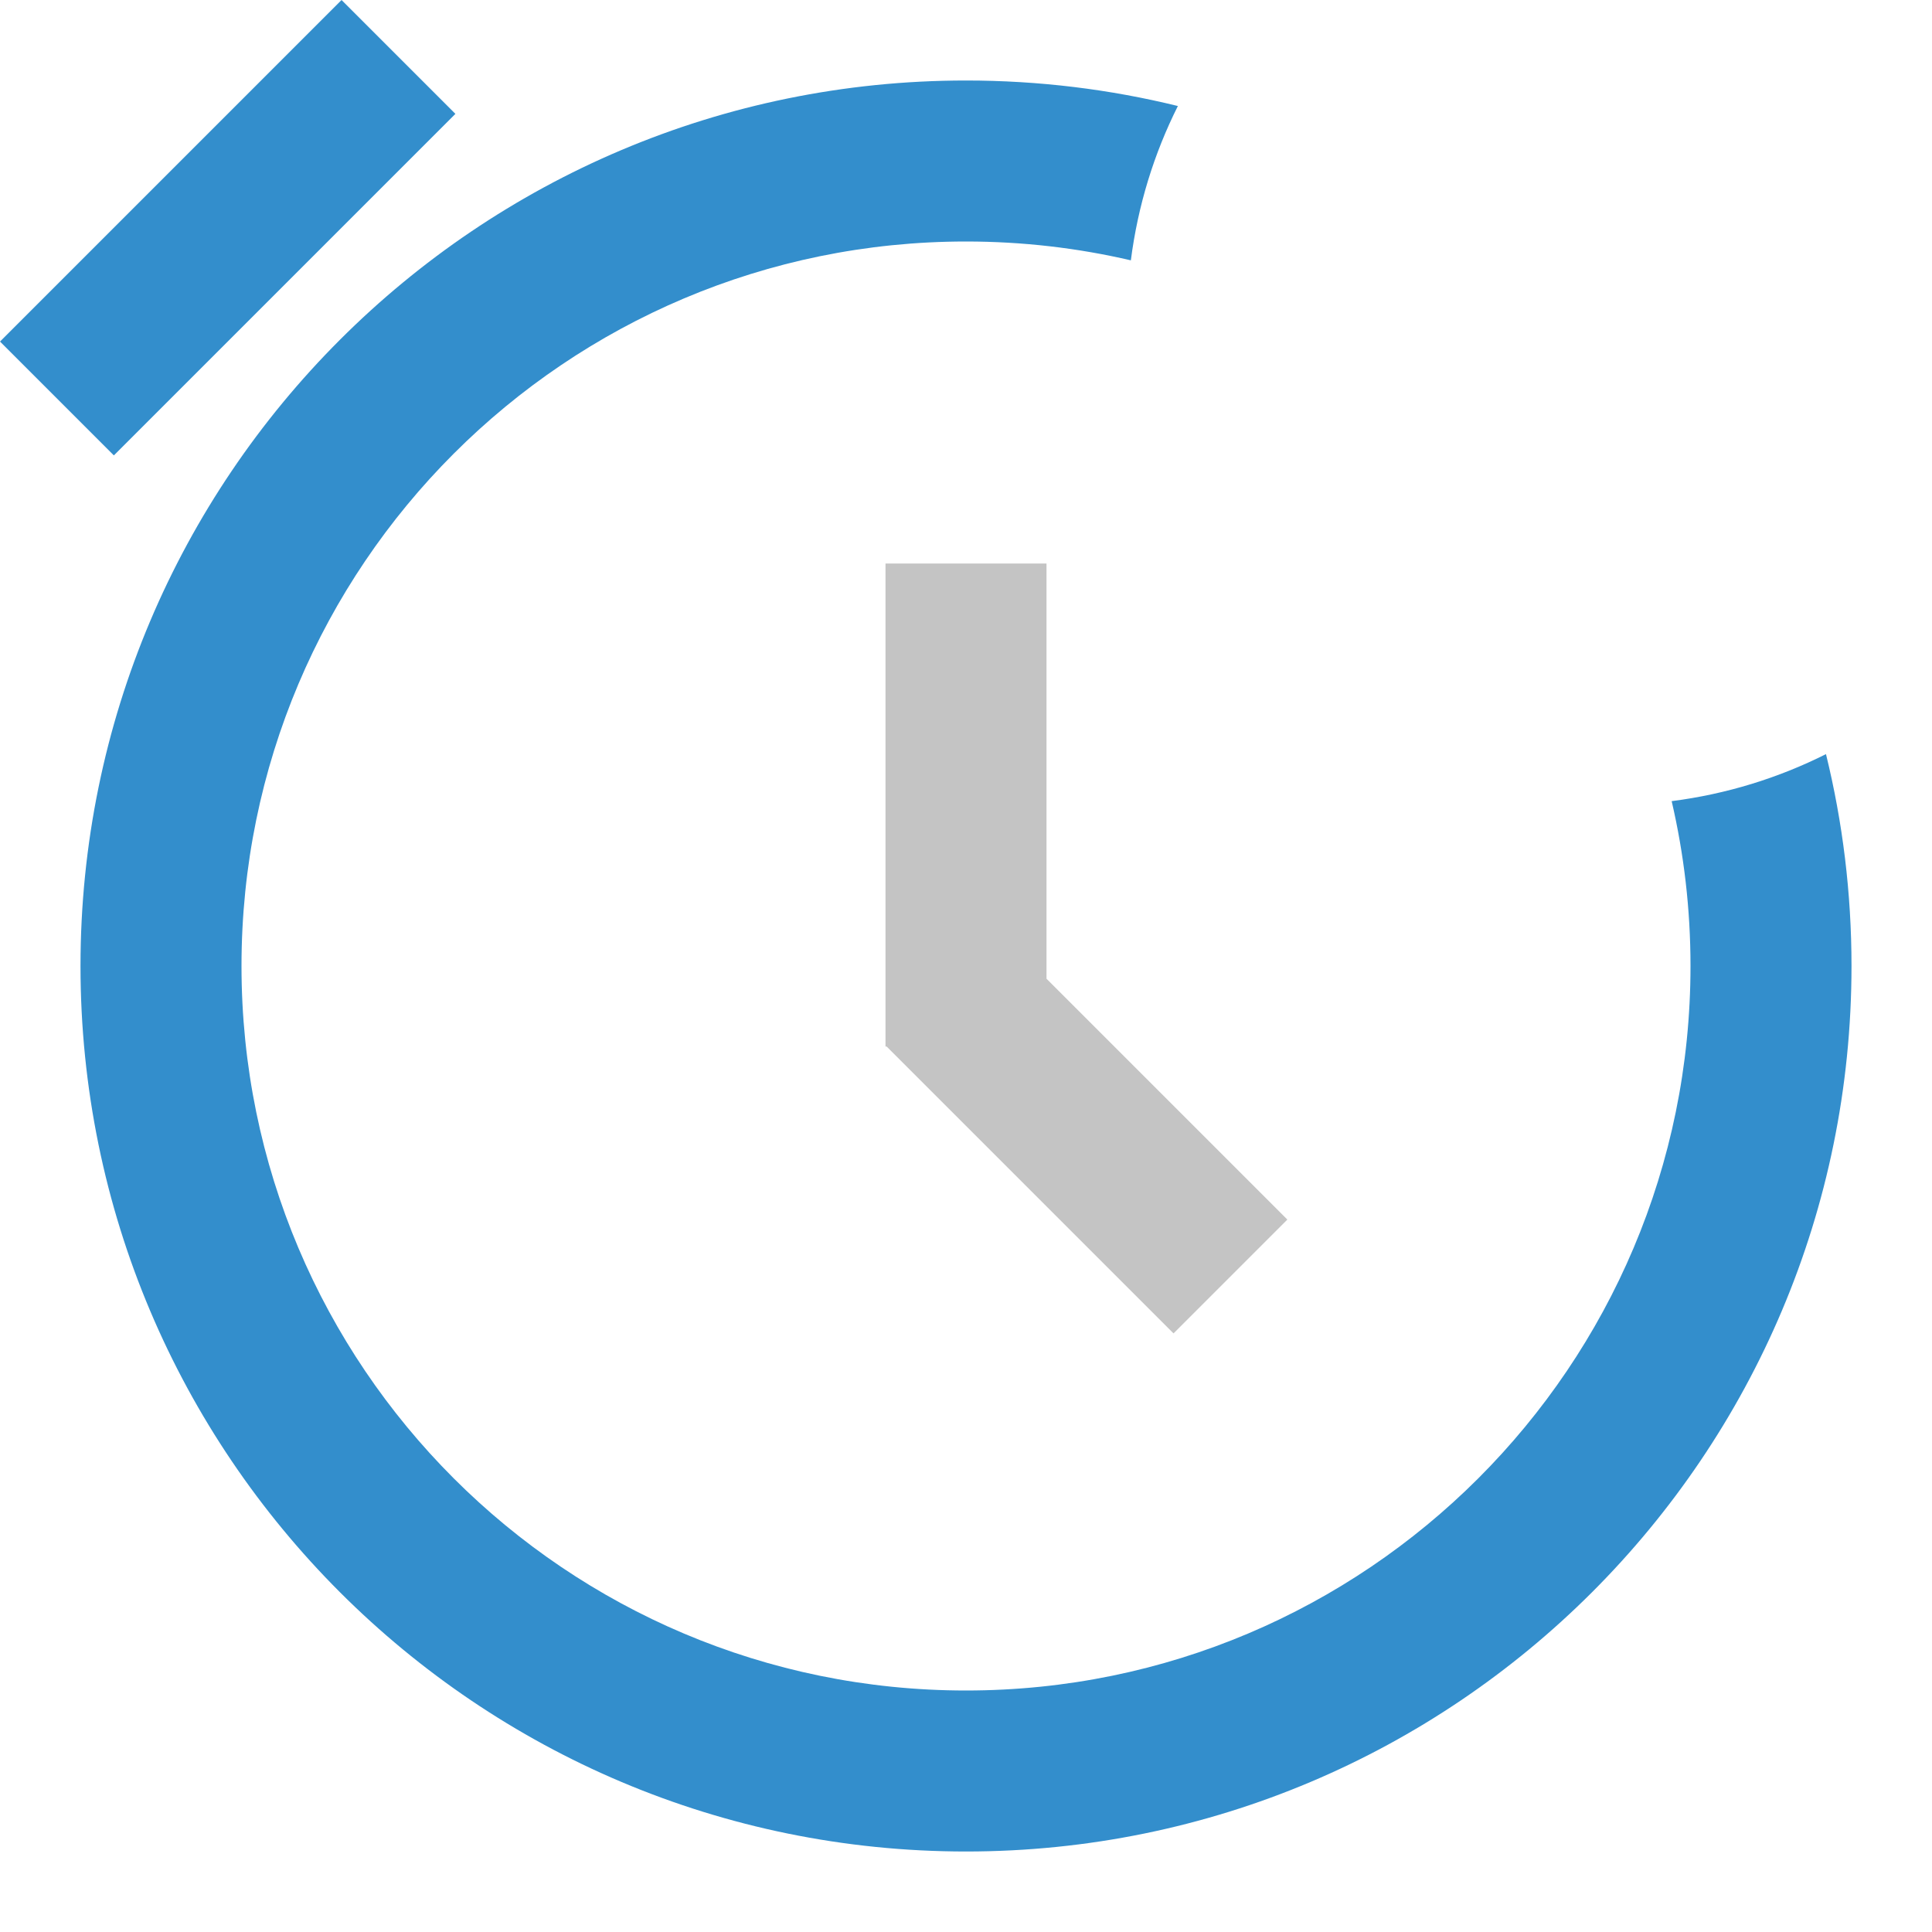
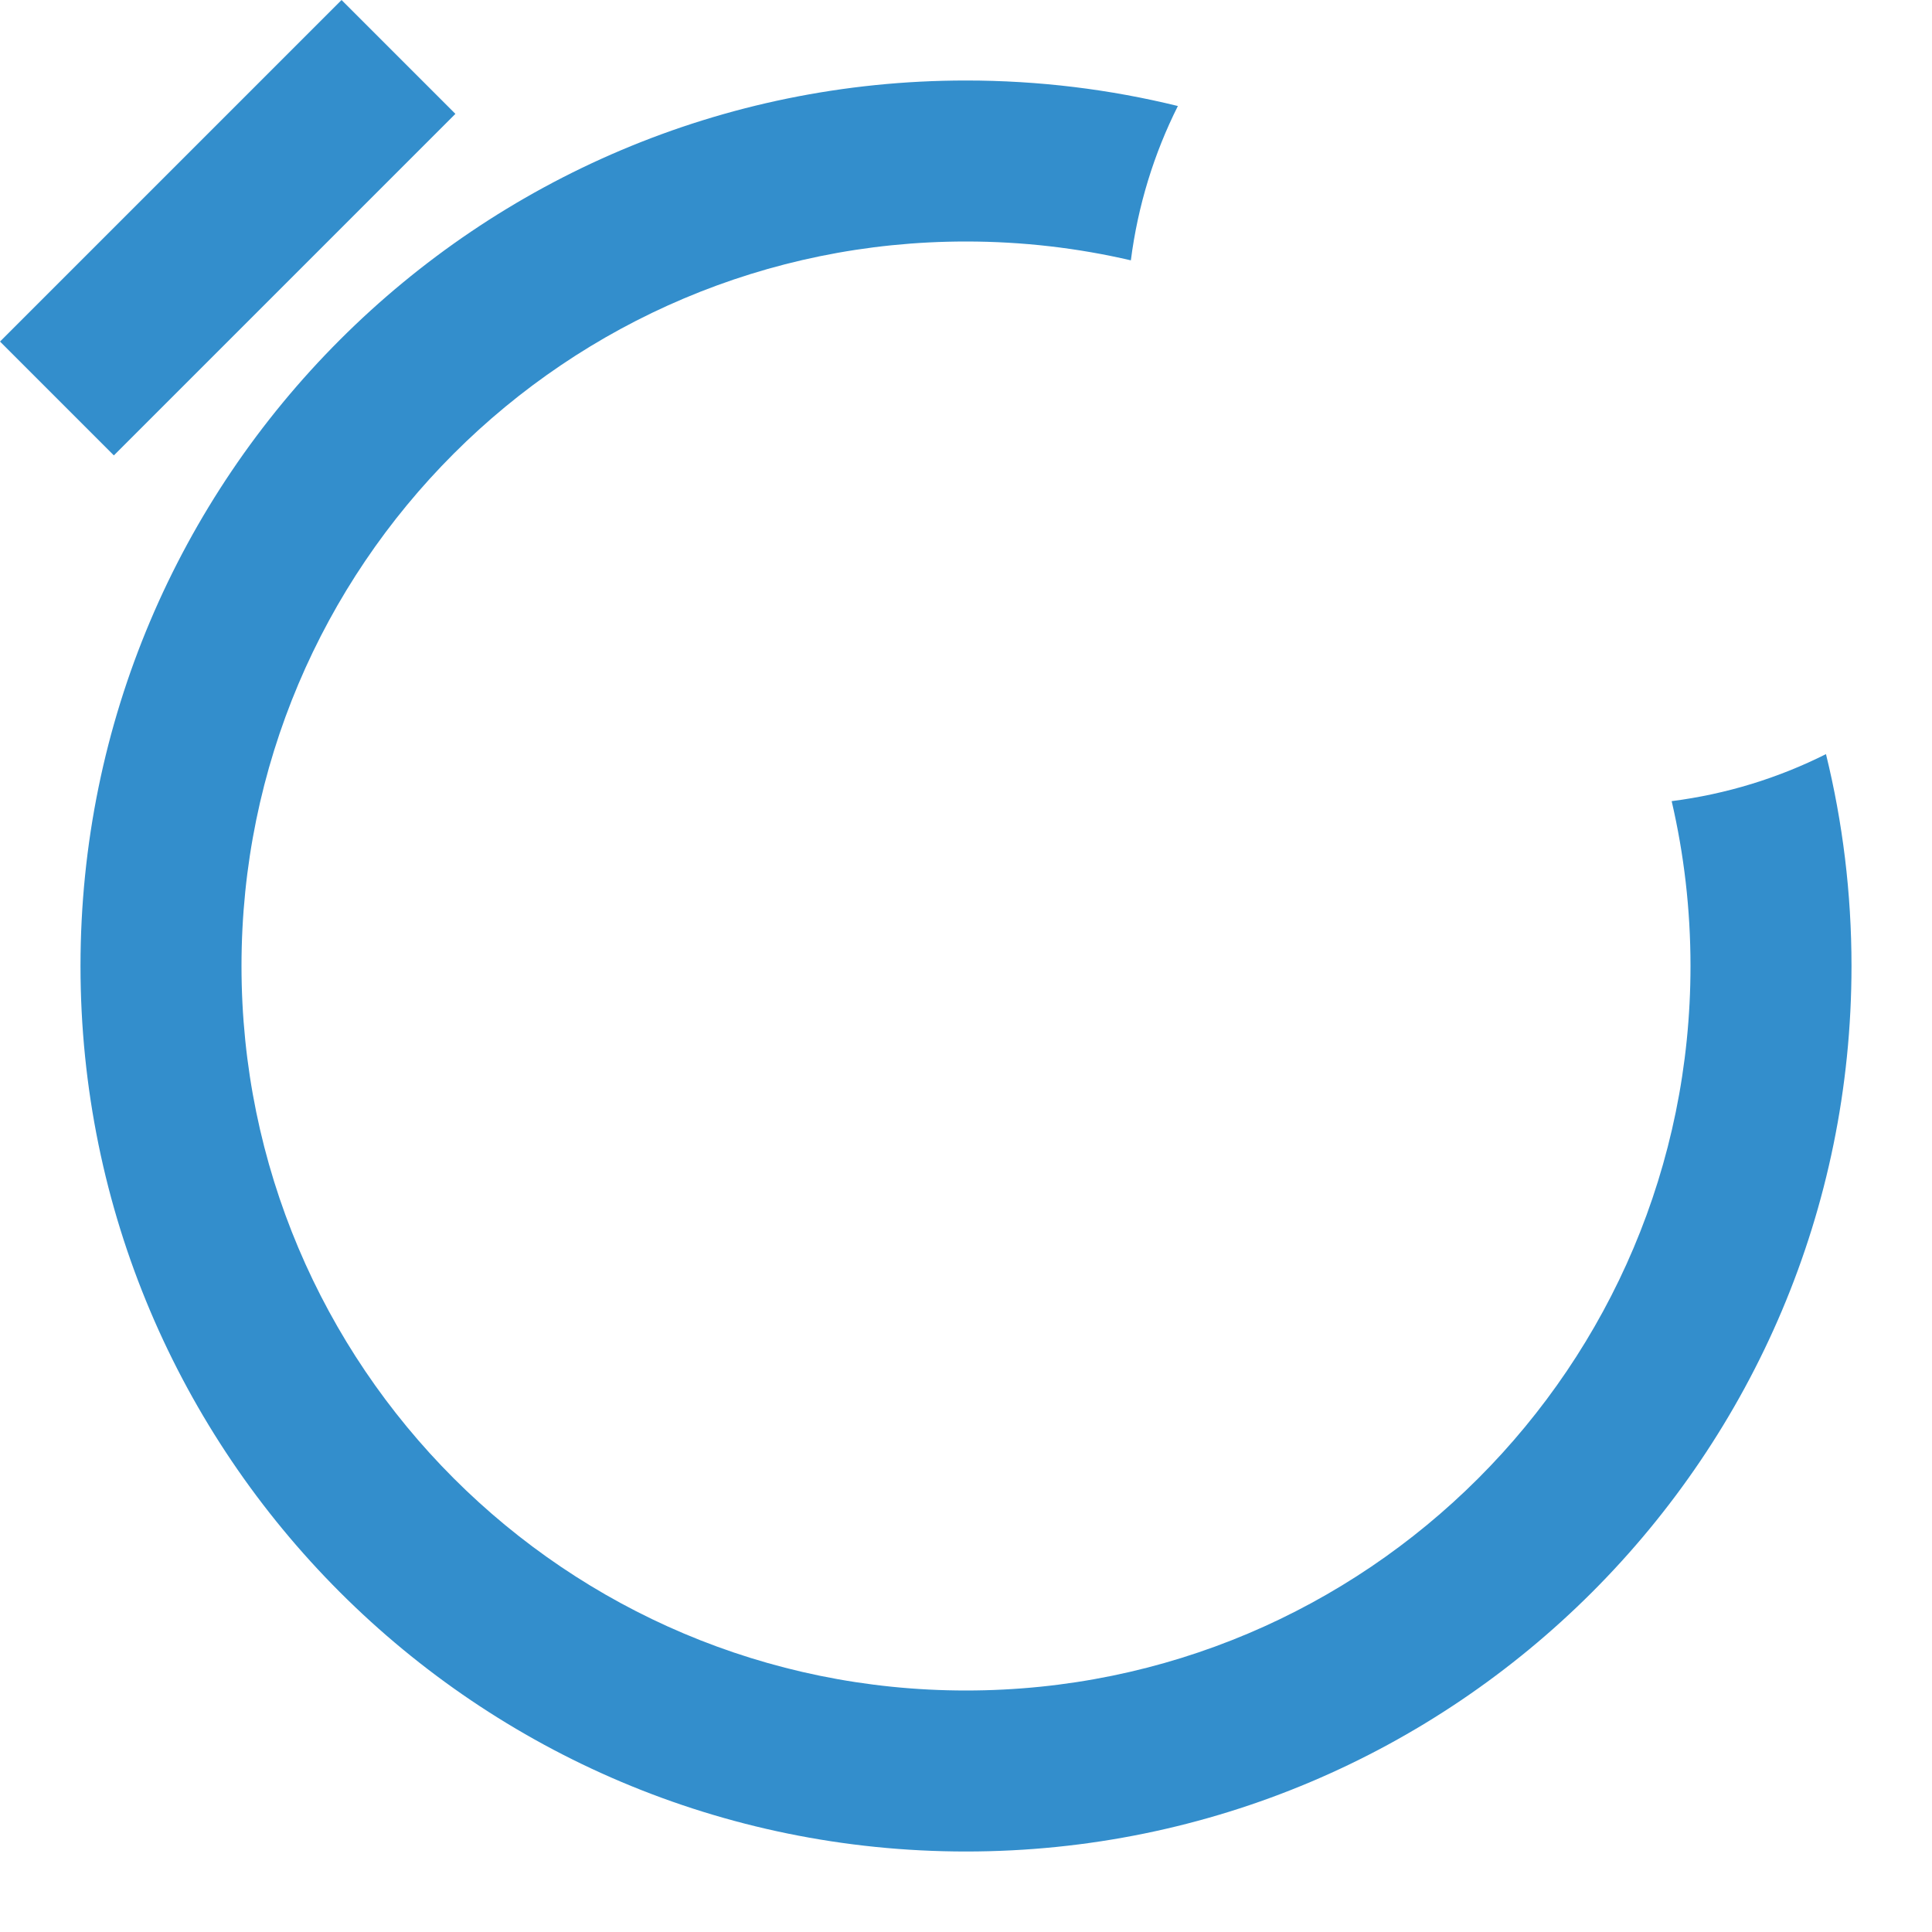
<svg xmlns="http://www.w3.org/2000/svg" width="24" height="24" viewBox="0 0 24 24" fill="none">
  <g id="root">
    <path fill-rule="evenodd" clip-rule="evenodd" d="M22.683 9.368C22.89 10.211 23 11.093 23 12C23 18.075 18.075 23 12 23C5.925 23 1 18.075 1 12C1 5.925 5.925 1 12 1C12.907 1 13.789 1.11 14.632 1.317C14.336 1.907 14.135 2.553 14.048 3.234C13.39 3.081 12.705 3 12 3C7.029 3 3 7.029 3 12C3 16.971 7.029 21 12 21C16.971 21 21 16.971 21 12C21 11.295 20.919 10.61 20.766 9.952C21.447 9.865 22.093 9.664 22.683 9.368Z" fill="#338ECC" />
-     <path fill-rule="evenodd" clip-rule="evenodd" d="M13 7H11V13H11.014L14.578 16.564L15.992 15.15L13 12.158V7Z" fill="#C4C4C4" />
    <rect y="4.243" width="6" height="2" transform="rotate(-45 0 4.24268)" fill="#338ECC" />
  </g>
</svg>
